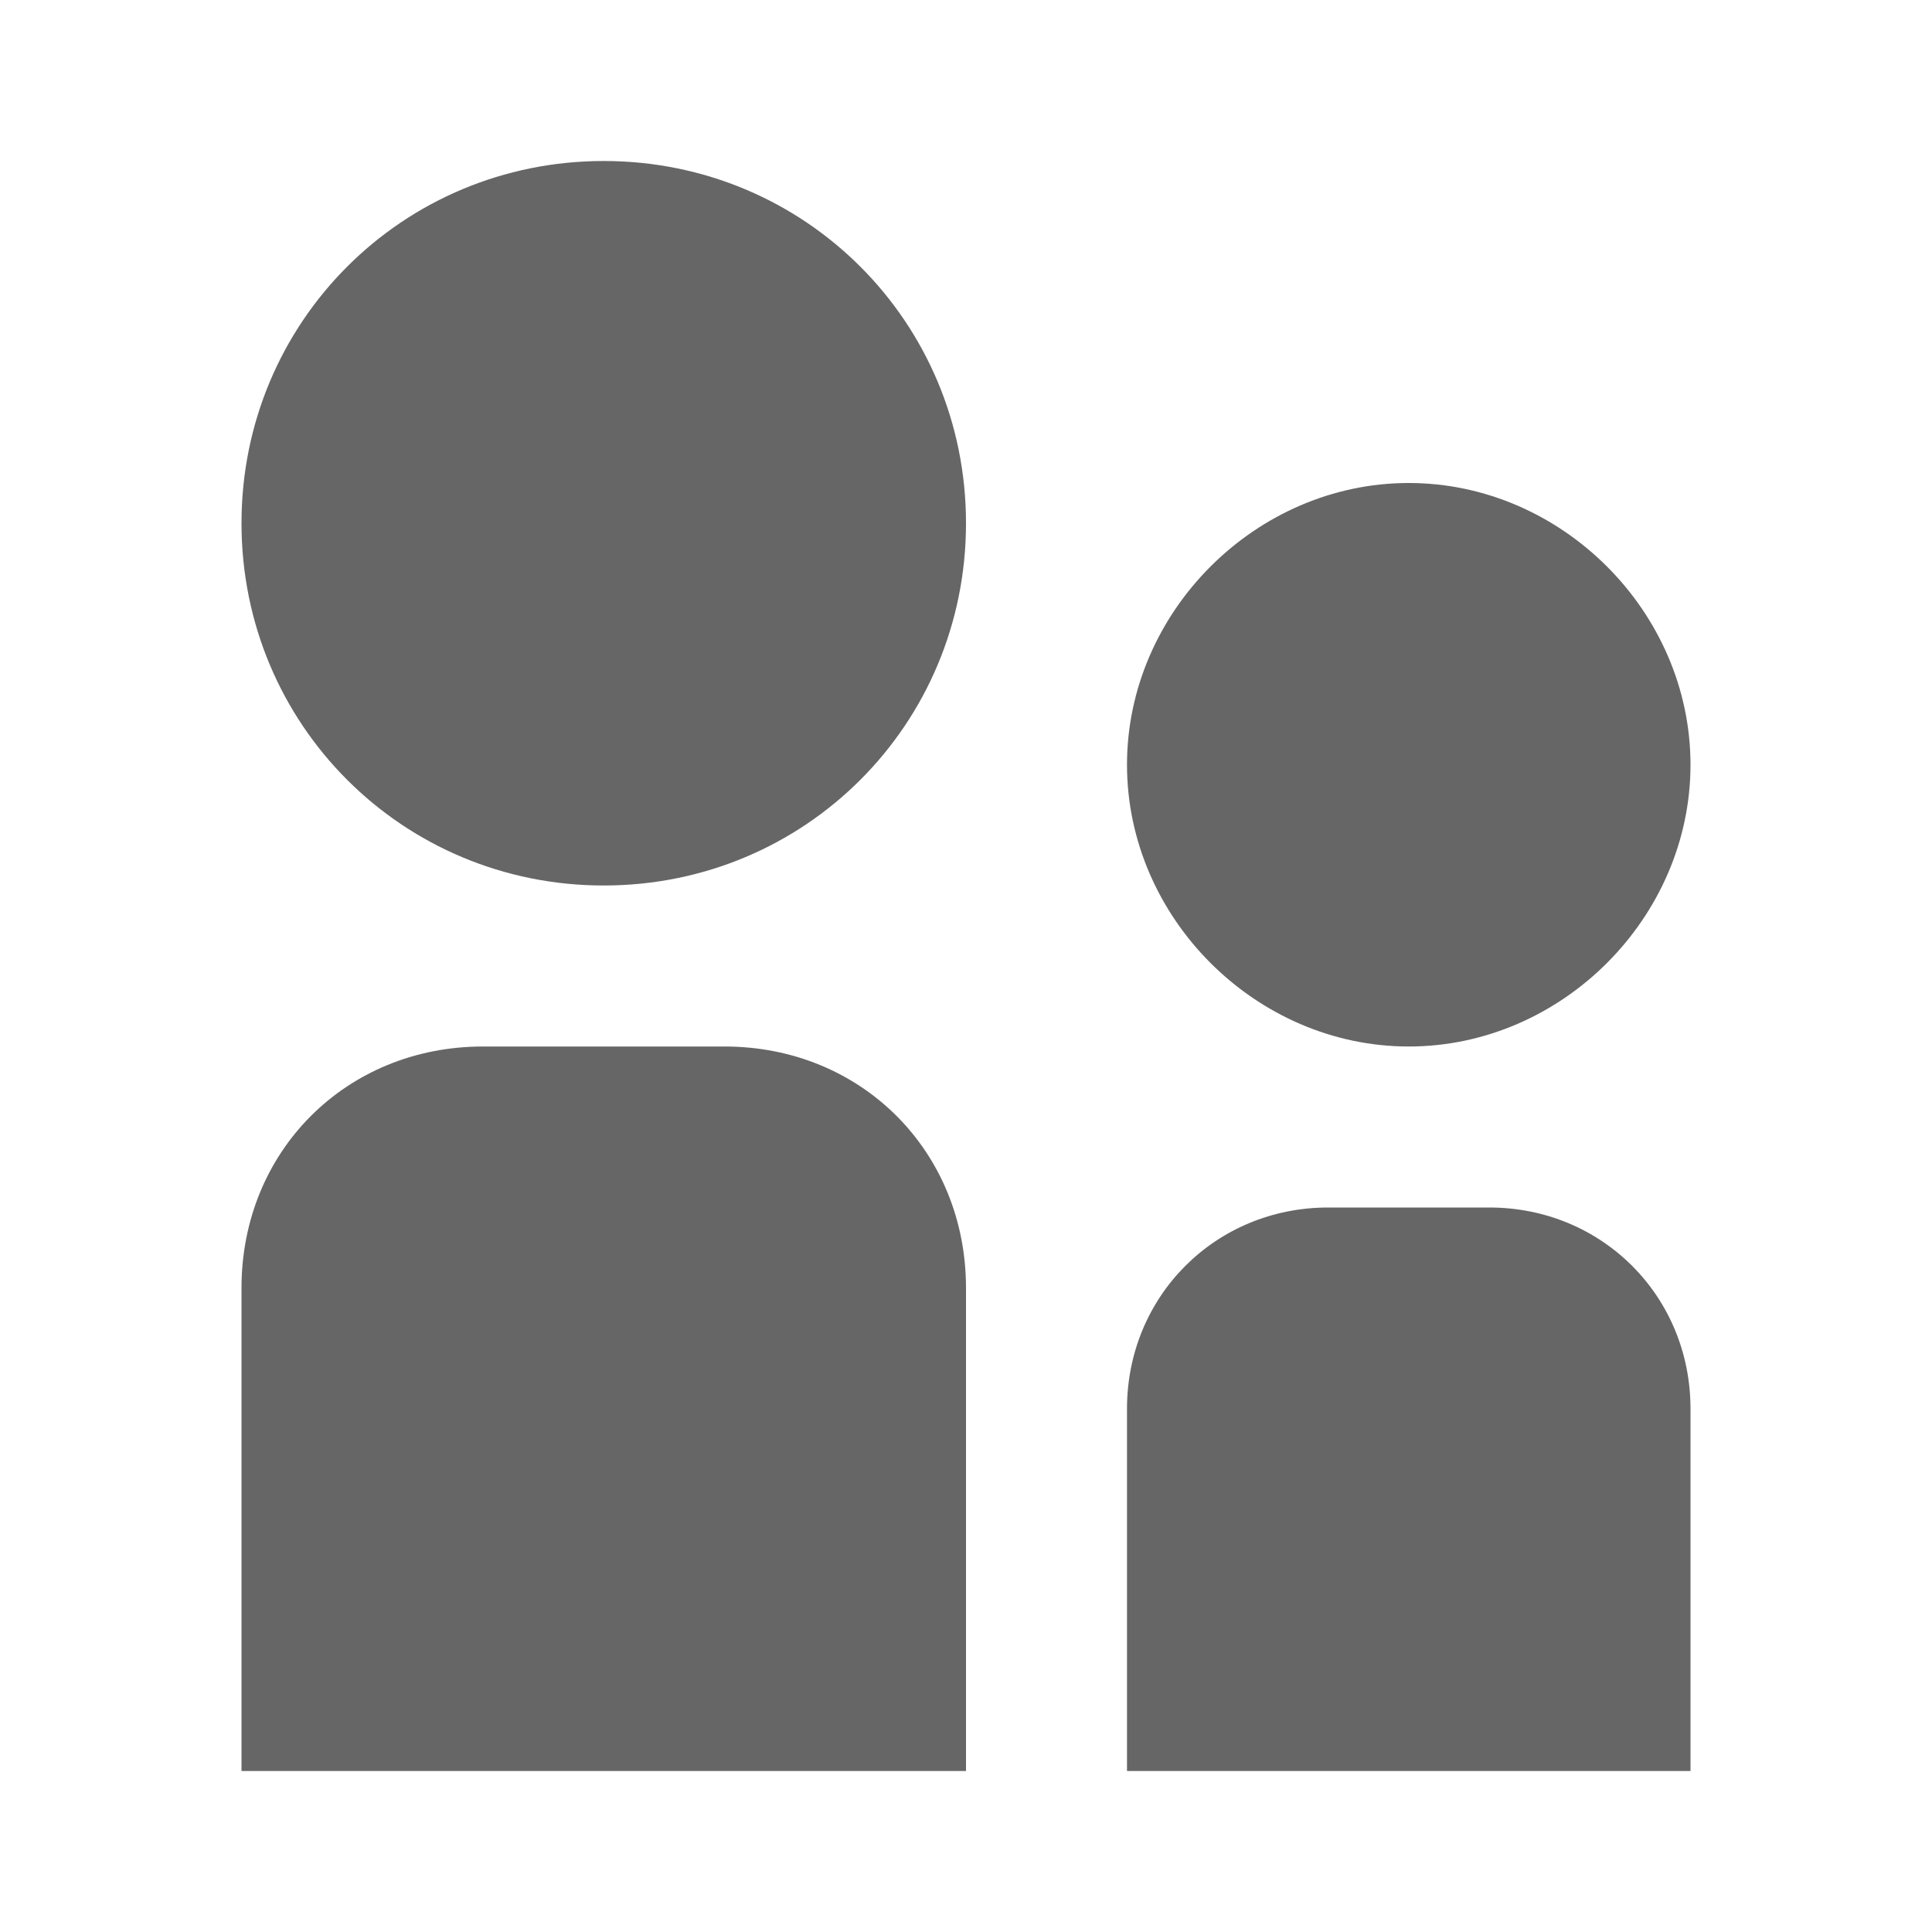
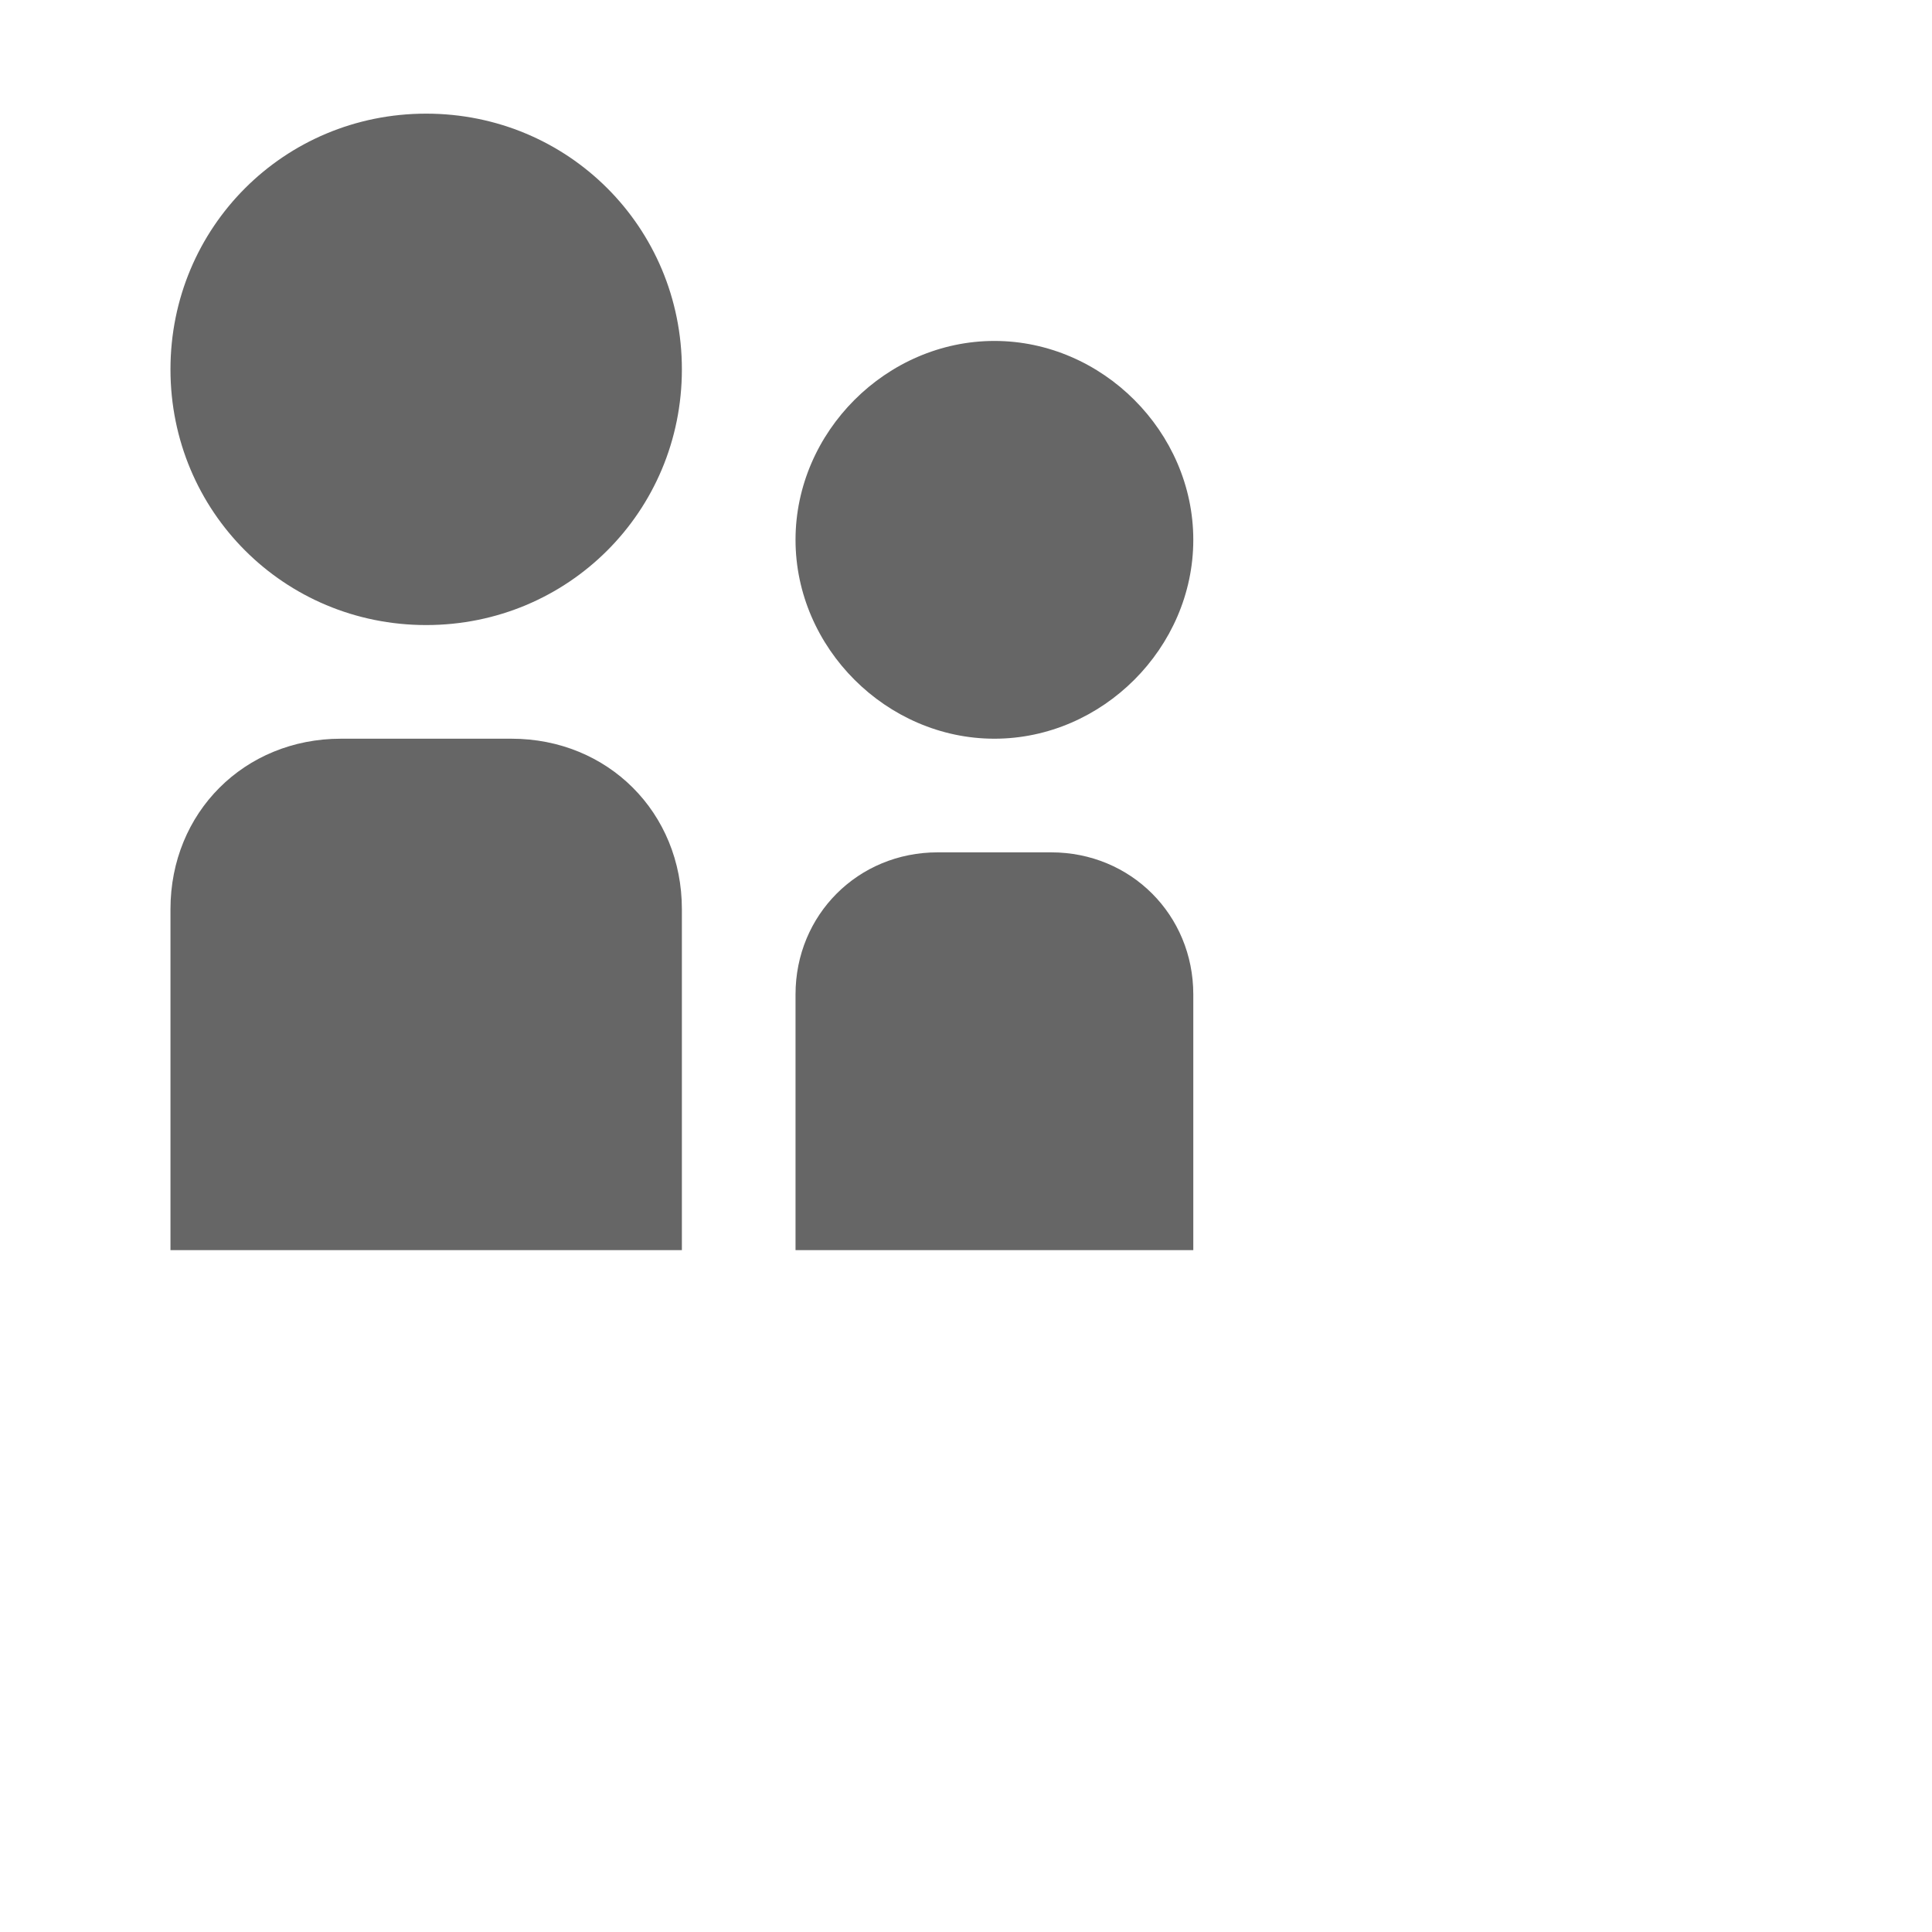
- <svg xmlns="http://www.w3.org/2000/svg" height="24" width="24" fill="rgba(0,0,0,0.6)">
+ <svg xmlns="http://www.w3.org/2000/svg" height="34" width="34" fill="rgba(0,0,0,0.6)">
  <path d="m12 16v6h-9v-6c0-1.7 1.3-3 3-3h3c1.7 0 3 1.3 3 3zm5.5-3c1.9 0 3.5-1.6 3.5-3.5s-1.6-3.5-3.5-3.5-3.5 1.6-3.5 3.5 1.6 3.5 3.5 3.5zm1 2h-2c-1.4 0-2.5 1.1-2.5 2.5v4.5h7v-4.5c0-1.4-1.1-2.5-2.5-2.5zm-11-13c-2.5 0-4.5 2-4.5 4.5s2 4.5 4.5 4.5 4.5-2 4.5-4.5-2-4.5-4.5-4.5z" />
</svg>
